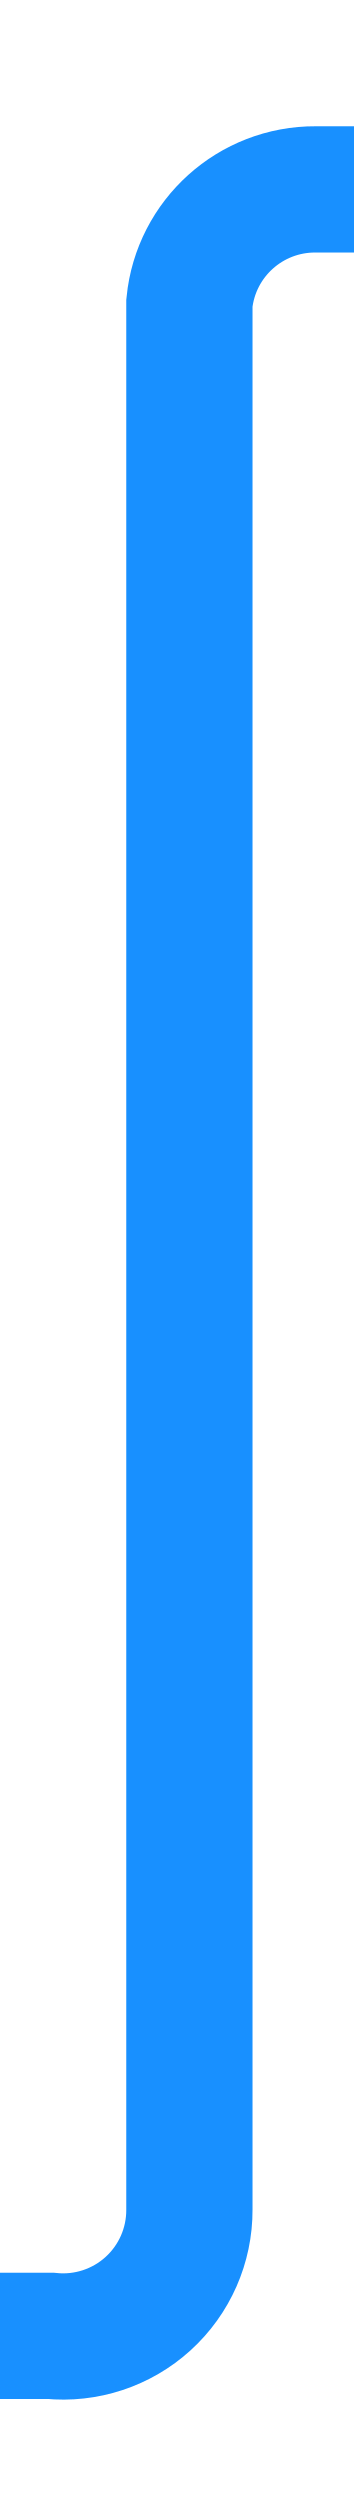
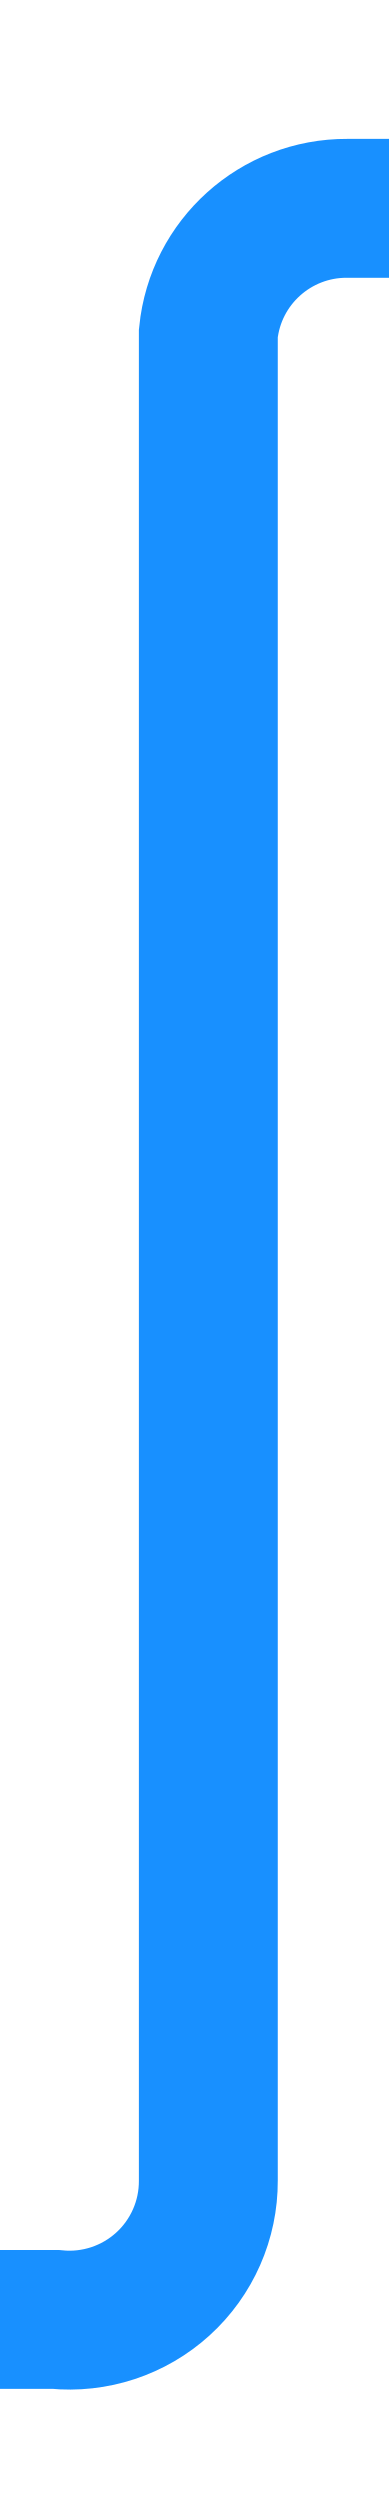
- <svg xmlns="http://www.w3.org/2000/svg" version="1.1" width="14px" height="99px" preserveAspectRatio="xMidYMin meet" viewBox="2110 2522  12 99">
-   <path d="M 2063 2614.5  L 2111 2614.5  A 5 5 0 0 0 2116.5 2609.5 L 2116.5 2534  A 5 5 0 0 1 2121.5 2529.5 L 2160 2529.5  " stroke-width="5" stroke="#1890ff" fill="none" />
-   <path d="M 2157 2541  L 2169 2529.5  L 2157 2518  L 2157 2541  Z " fill-rule="nonzero" fill="#1890ff" stroke="none" />
+ <svg xmlns="http://www.w3.org/2000/svg" version="1.1" width="14px" height="90px" preserveAspectRatio="xMidYMin meet" viewBox="2324 940  12 90">
+   <path d="M 2131 1023.5  L 2325 1023.5  A 5 5 0 0 0 2330.5 1018.5 L 2330.5 952  A 5 5 0 0 1 2335.5 947.5 L 2520 947.5  " stroke-width="5" stroke="#1890ff" fill="none" />
+   <path d="M 2517 959  L 2529 947.5  L 2517 936  L 2517 959  Z " fill-rule="nonzero" fill="#1890ff" stroke="none" />
</svg>
